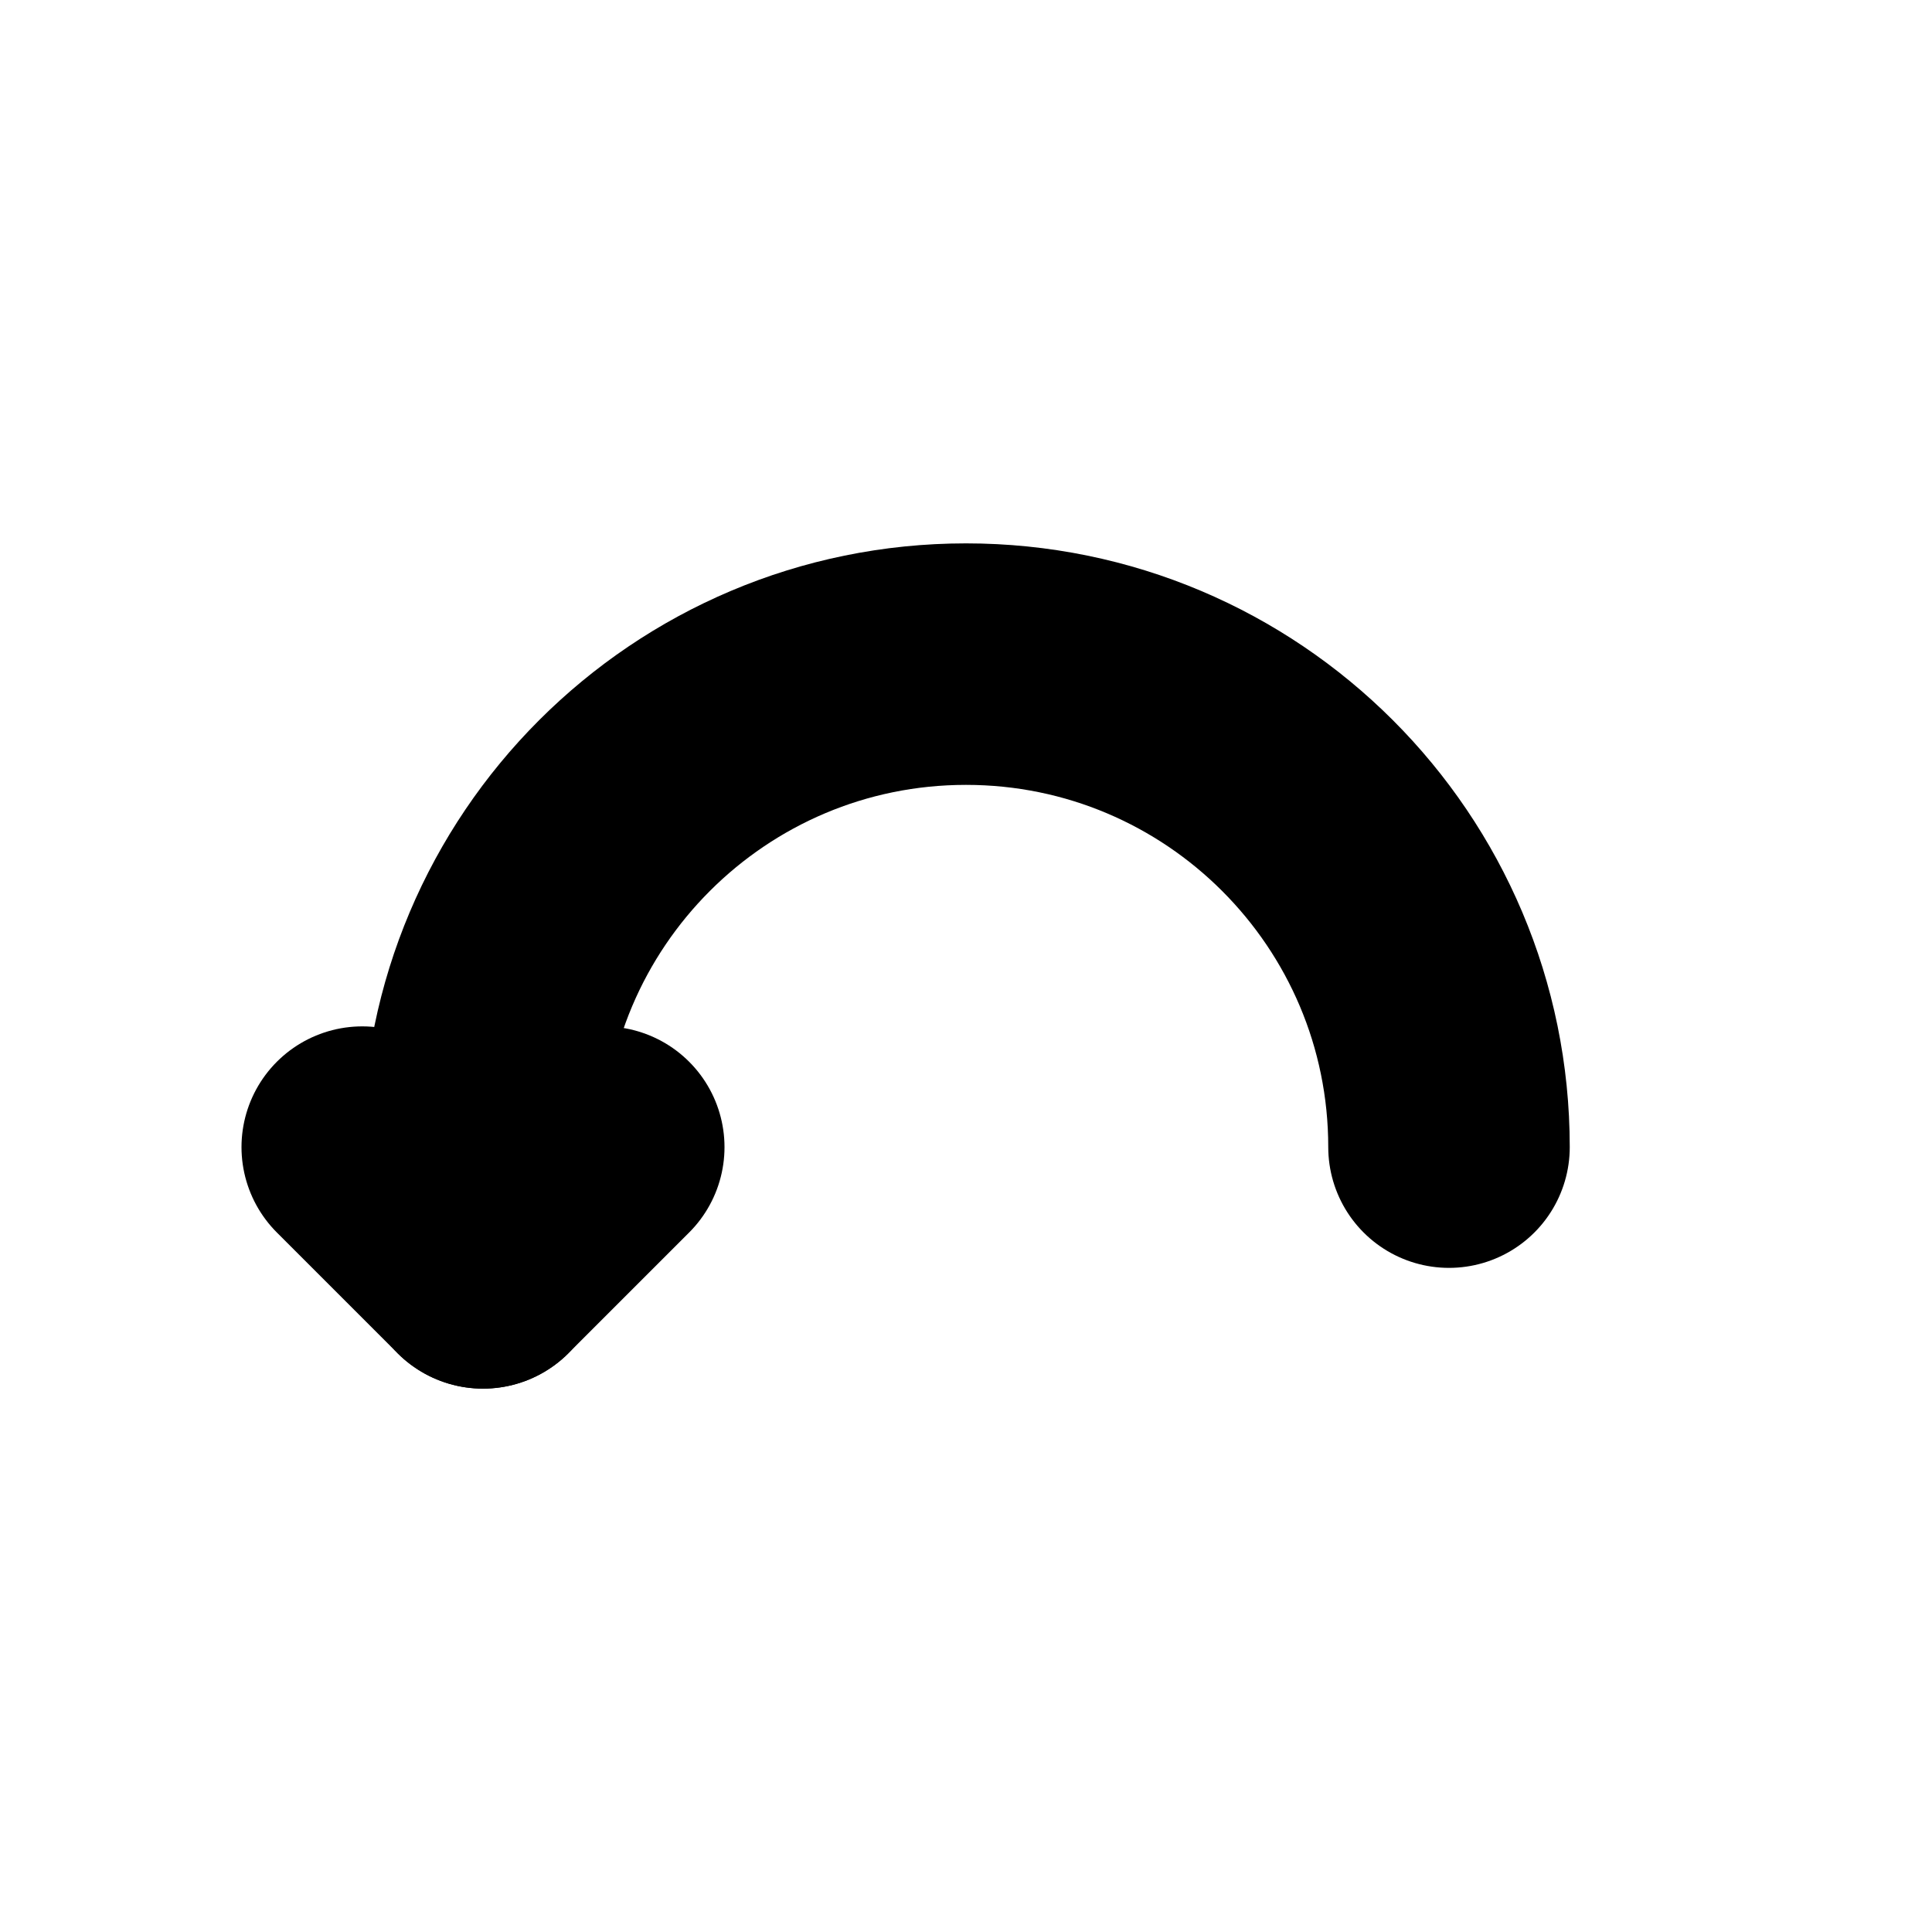
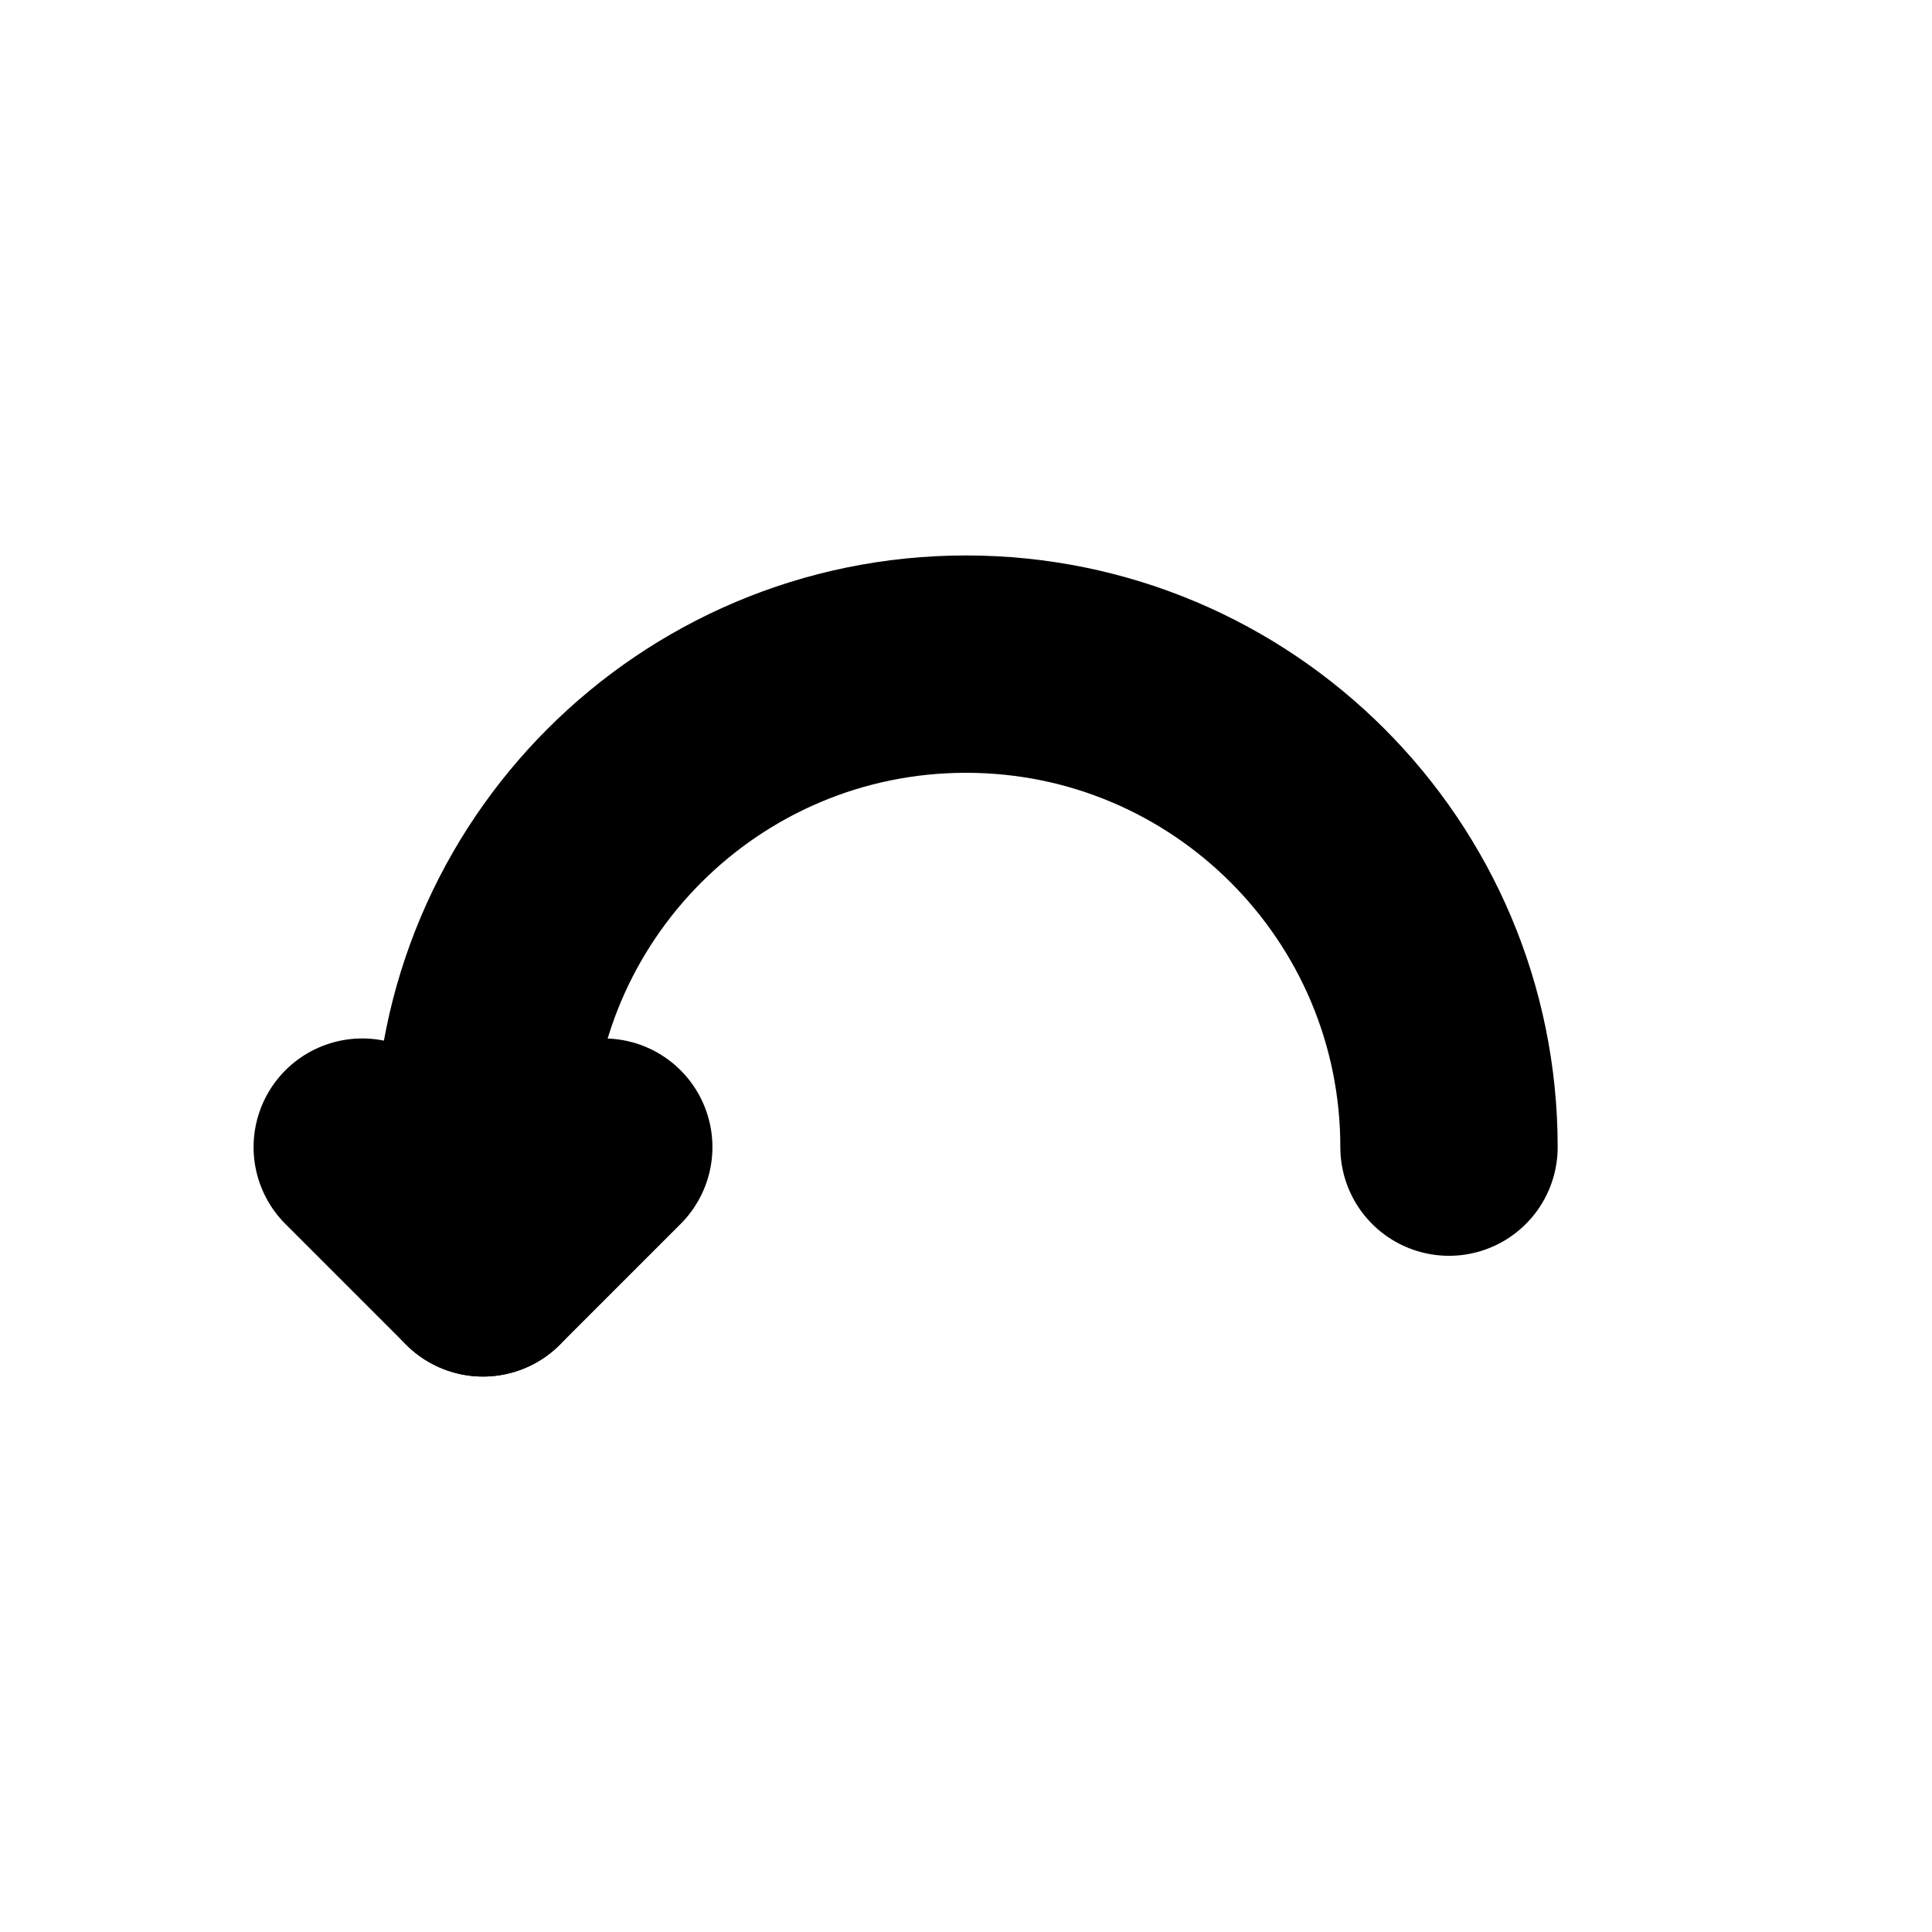
<svg xmlns="http://www.w3.org/2000/svg" width="32" height="32" viewBox="0 0 32 32" fill="none">
-   <path d="M24 19C24 14.582 20.418 11 16 11C11.582 11 8 14.582 8 19" stroke="black" stroke-width="4" stroke-linecap="round" />
-   <path d="M8 21L6 19" stroke="black" stroke-width="4" stroke-linecap="round" stroke-linejoin="round" />
-   <path d="M8 21L10 19" stroke="black" stroke-width="4" stroke-linecap="round" stroke-linejoin="round" />
+   <path d="M24 19C24 14.582 20.418 11 16 11C11.582 11 8 14.582 8 19" stroke="black" stroke-width="3.6" stroke-linecap="round" />
+   <path d="M8 21L6 19" stroke="black" stroke-width="3.6" stroke-linecap="round" stroke-linejoin="round" />
+   <path d="M8 21L10 19" stroke="black" stroke-width="3.6" stroke-linecap="round" stroke-linejoin="round" />
</svg>
